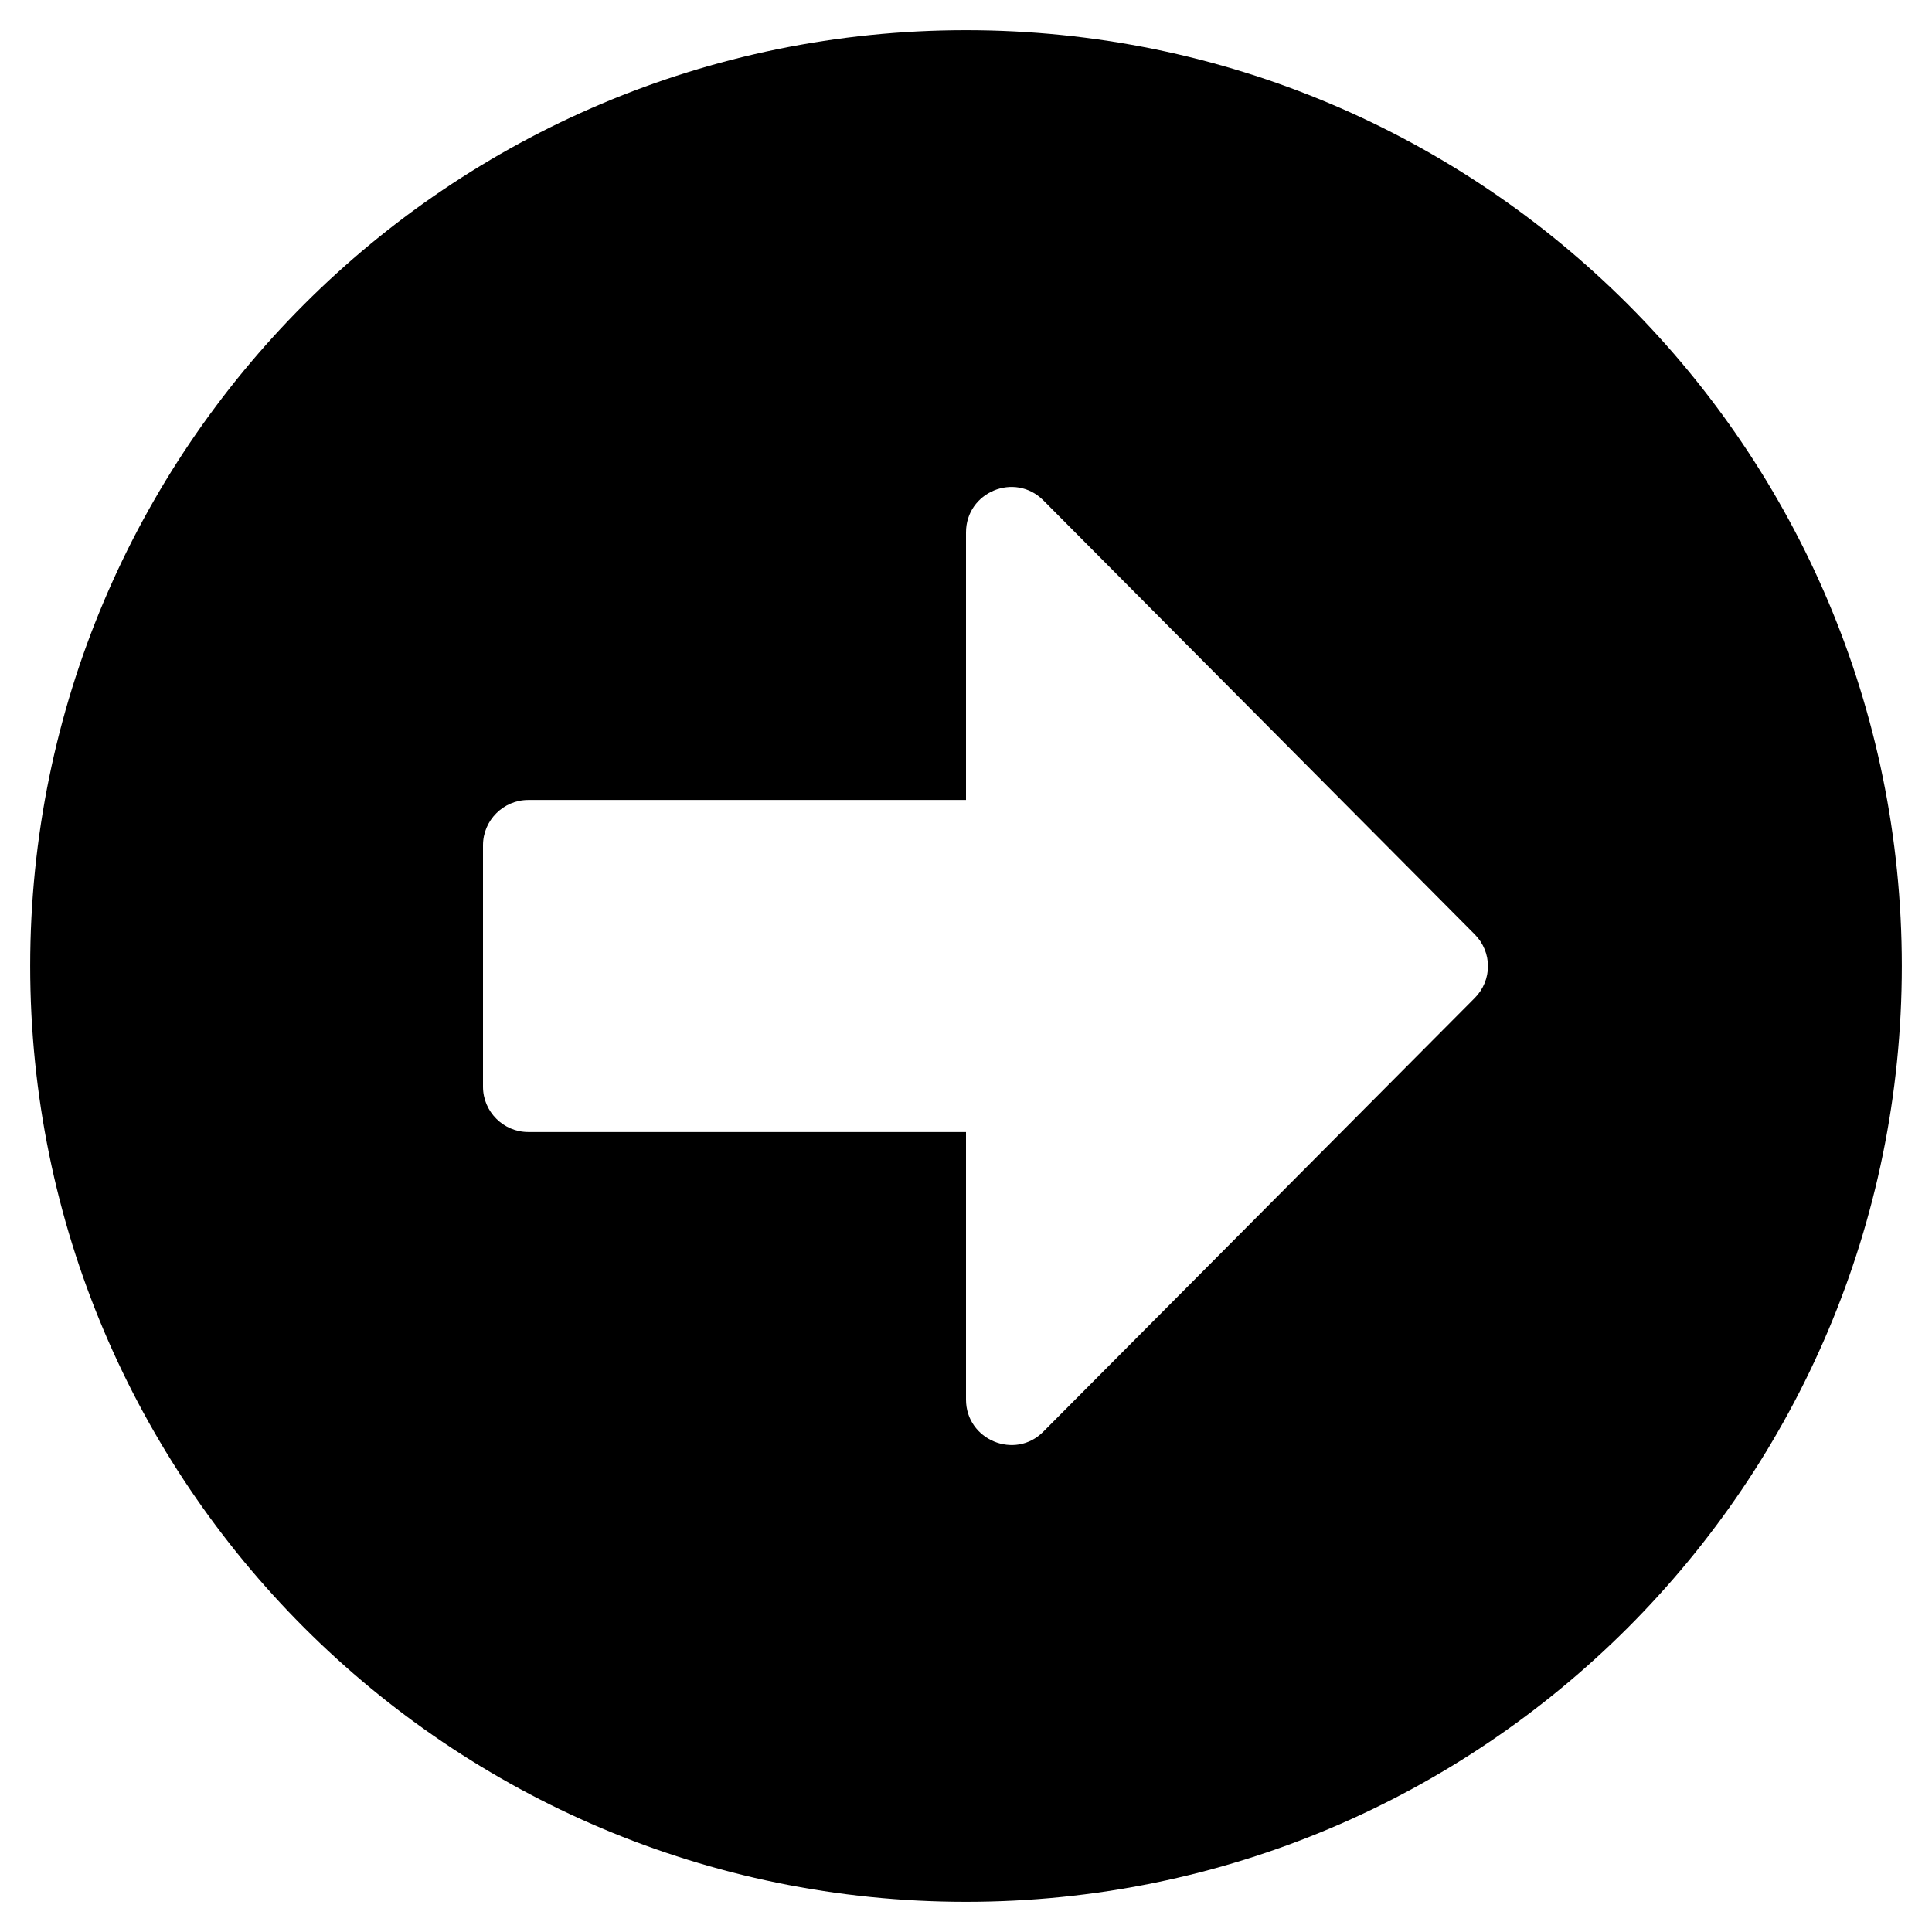
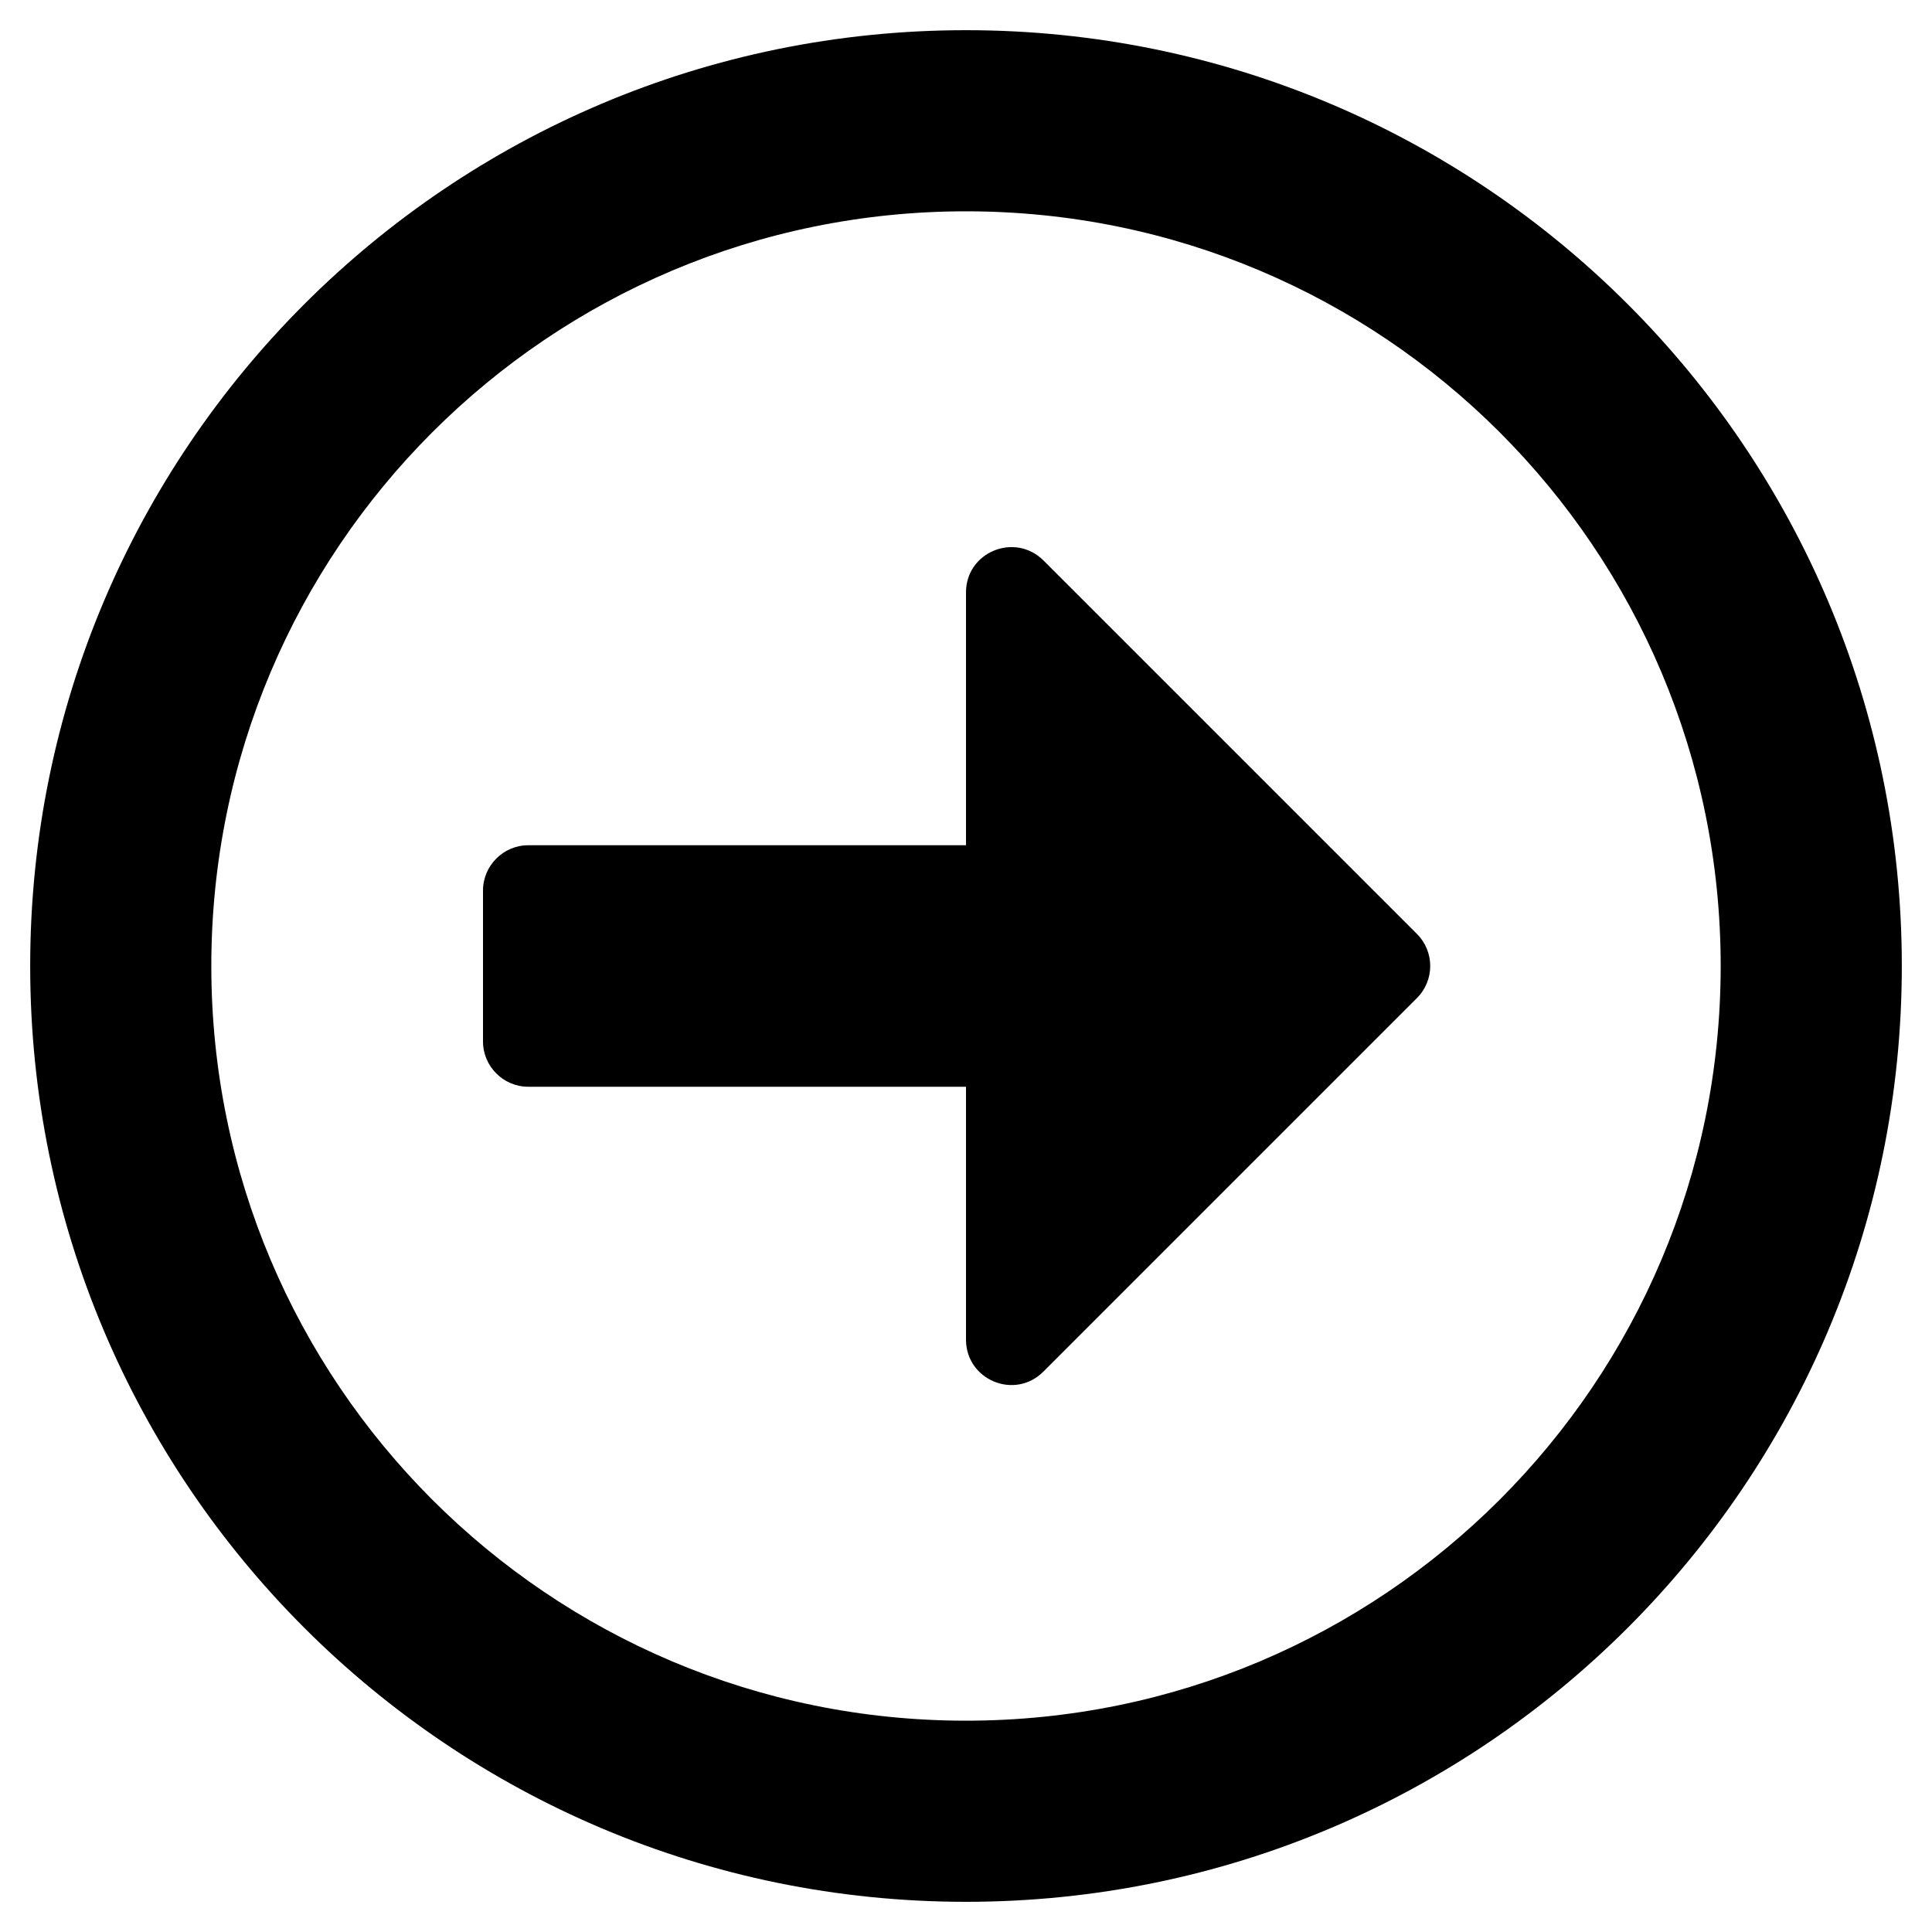
<svg xmlns="http://www.w3.org/2000/svg" viewBox="0 0 512 512">
-   <path d="M256 8c137 0 248 111 248 248S393 504 256 504 8 393 8 256 119 8 256 8zM140 300h116v70.9c0 10.7 13 16.1 20.5 8.5l114.3-114.9c4.7-4.7 4.7-12.2 0-16.9l-114.3-115c-7.6-7.6-20.5-2.2-20.5 8.5V212H140c-6.6 0-12 5.4-12 12v64c0 6.6 5.4 12 12 12z" />
+   <path d="M504 256C504 119 393 8 256 8S8 119 8 256s111 248 248 248 248-111 248-248zm-448 0c0-110.5 89.5-200 200-200s200 89.5 200 200-89.5 200-200 200S56 366.5 56 256zm72 20v-40c0-6.6 5.4-12 12-12h116v-67c0-10.7 12.9-16 20.5-8.5l99 99c4.7 4.7 4.7 12.3 0 17l-99 99c-7.6 7.6-20.5 2.2-20.5-8.5v-67H140c-6.6 0-12-5.4-12-12z" />
</svg>
